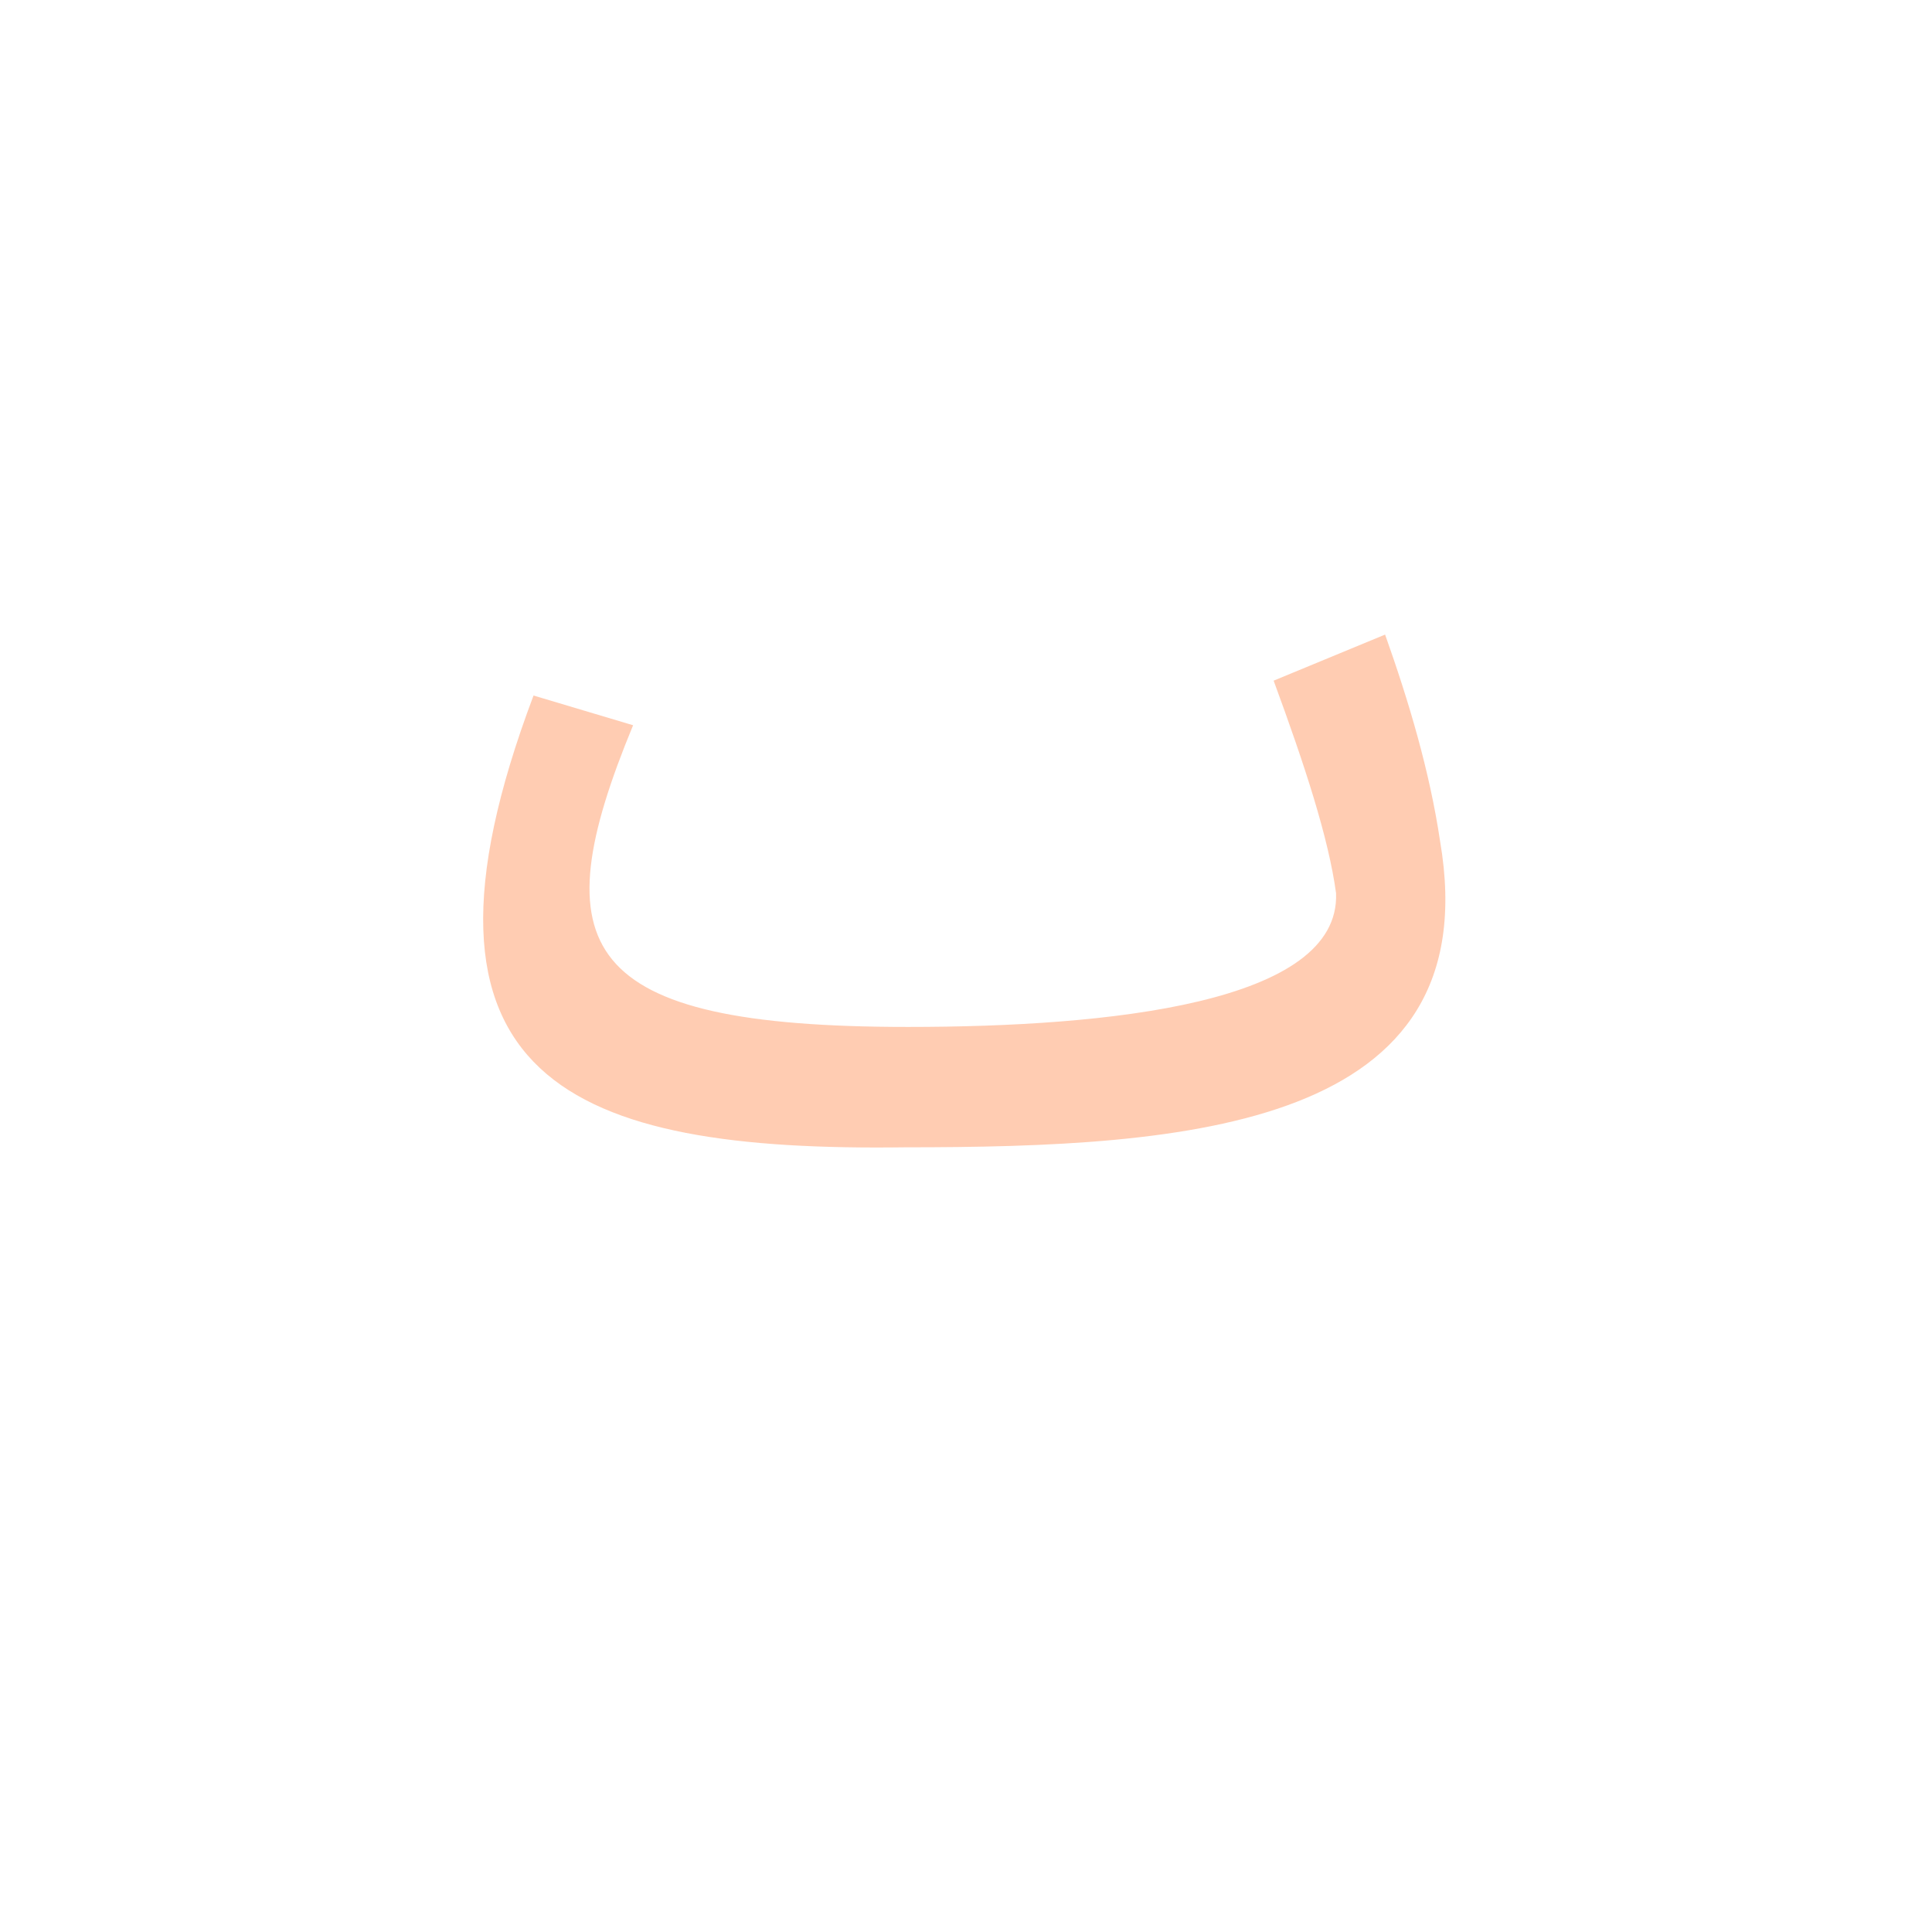
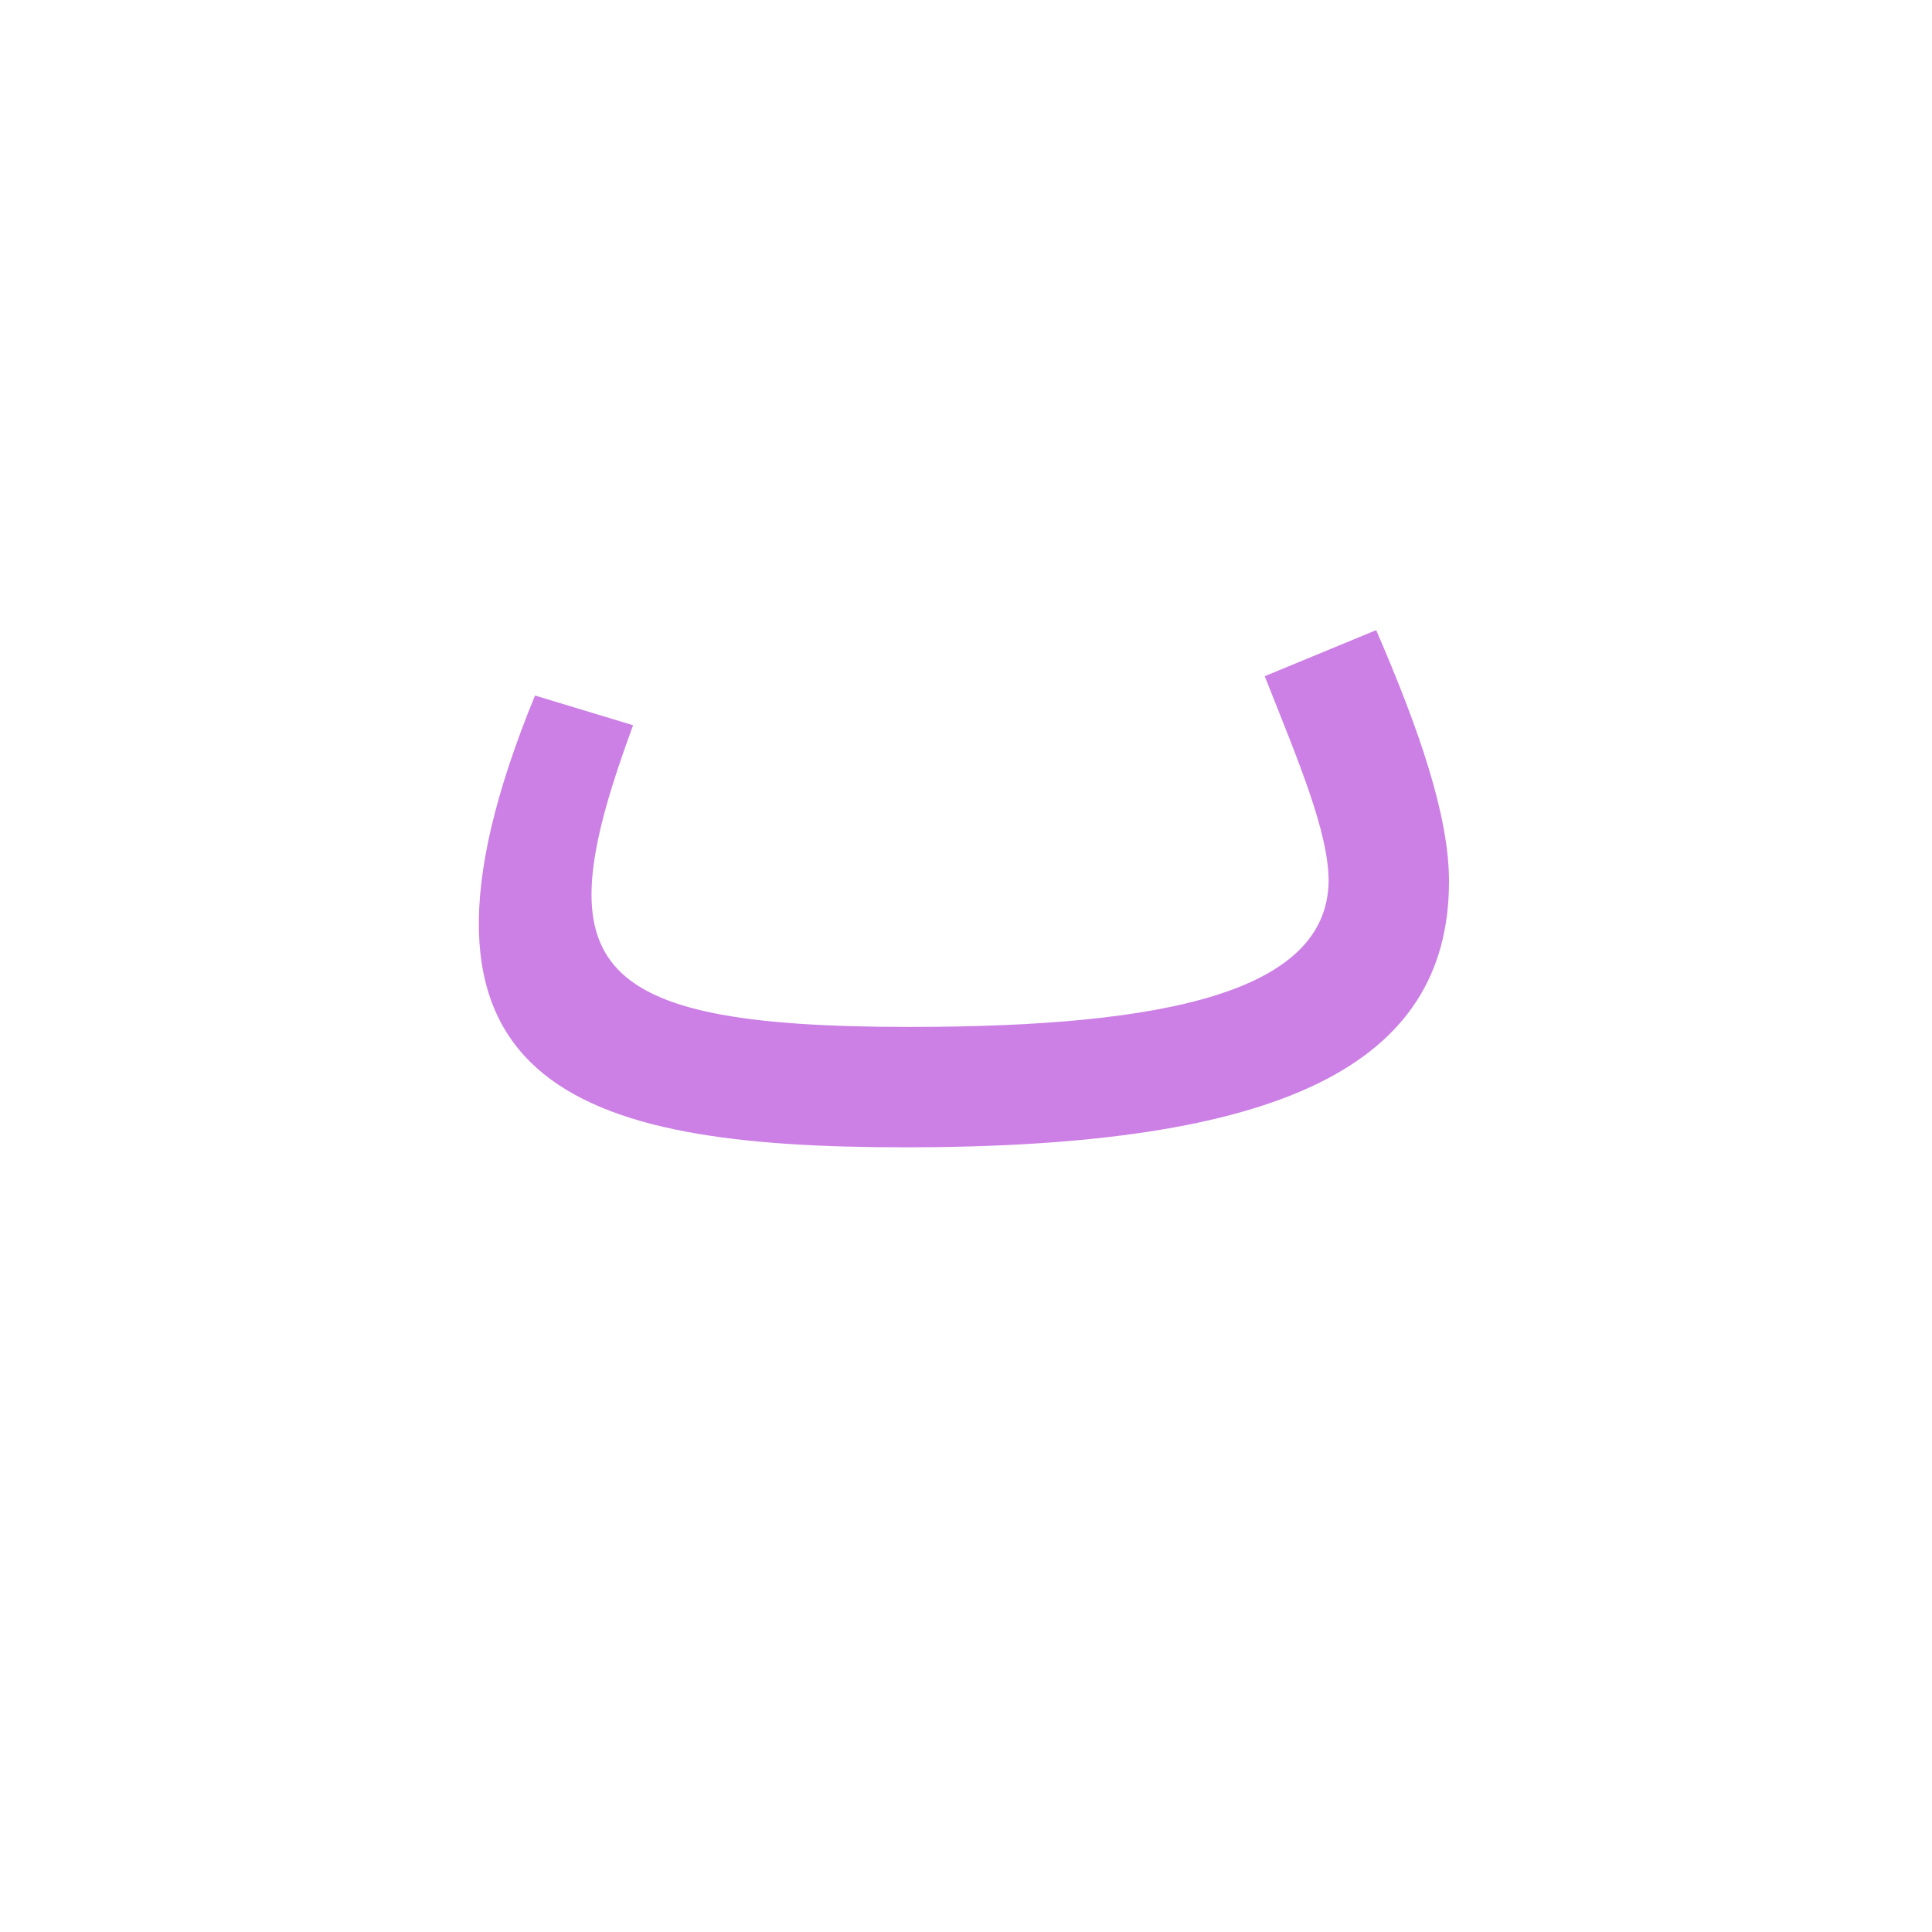
<svg xmlns="http://www.w3.org/2000/svg" xml:space="preserve" width="1300px" height="1300px" version="1.0" style="shape-rendering:geometricPrecision; text-rendering:geometricPrecision; image-rendering:optimizeQuality; fill-rule:evenodd; clip-rule:evenodd" viewBox="0 0 1300 1056">
  <defs>
    <style type="text/css">
   
    .fil1 {fill:black;fill-opacity:0.502}
    .fil2 {fill:#9900CC;fill-opacity:0.502}
    .fil0 {fill:#FF9966;fill-opacity:0.502}
   
  </style>
  </defs>
  <g id="_100:master" visibility="hidden">
    <path class="fil0" d="M891 465l77 -22c34,194 -168,207 -359,207 -241,0 -346,-81 -247,-342l63 28c-65,149 -36,233 186,233 143,0 305,-18 280,-104z" />
    <path class="fil1" d="M934 542l-41 -19c13,-40 -16,-104 -48,-183l75 -32c23,50 39,95 48,135 9,41 -26,70 -34,99z" />
  </g>
  <g id="Layer_x0020_1" visibility="hidden">
-     <path class="fil0" d="M587 650l0 -81 134 0 0 81 -134 0z" />
+     <polygon class="fil0" points="587,650 587,569 721,569 721,650 " />
    <path class="fil2" d="M812 650l-99 0 0 -81 99 0c40,0 89,-20 89,-63 0,-40 -18,-99 -44,-170l75 -31c28,79 42,146 42,199 0,101 -64,146 -162,146z" />
    <path class="fil2" d="M487 650l100 0 0 -81 -100 0c-122,0 -86,-105 -73,-205l-73 -7c-11,127 -64,293 146,293z" />
  </g>
  <g id="Layer_x0020_2">
-     <path class="fil0" d="M611 569c135,0 291,-16 288,-90 -5,-37 -21,-86 -42,-143l75 -31c16,45 30,92 37,139 33,193 -170,206 -360,206 -224,3 -348,-44 -250,-304l67 20c-62,150 -37,203 185,203z" />
+     <path class="fil2" d="M851 333l75 -31c29,67 49,125 49,169 0,124 -113,179 -366,179l0 0 0 0 0 0c-221,0 -357,-41 -249,-304l66 20c-59,160 -37,203 186,203 174,0 281,-24 282,-98 0,-33 -20,-80 -43,-138z" />
  </g>
</svg>
